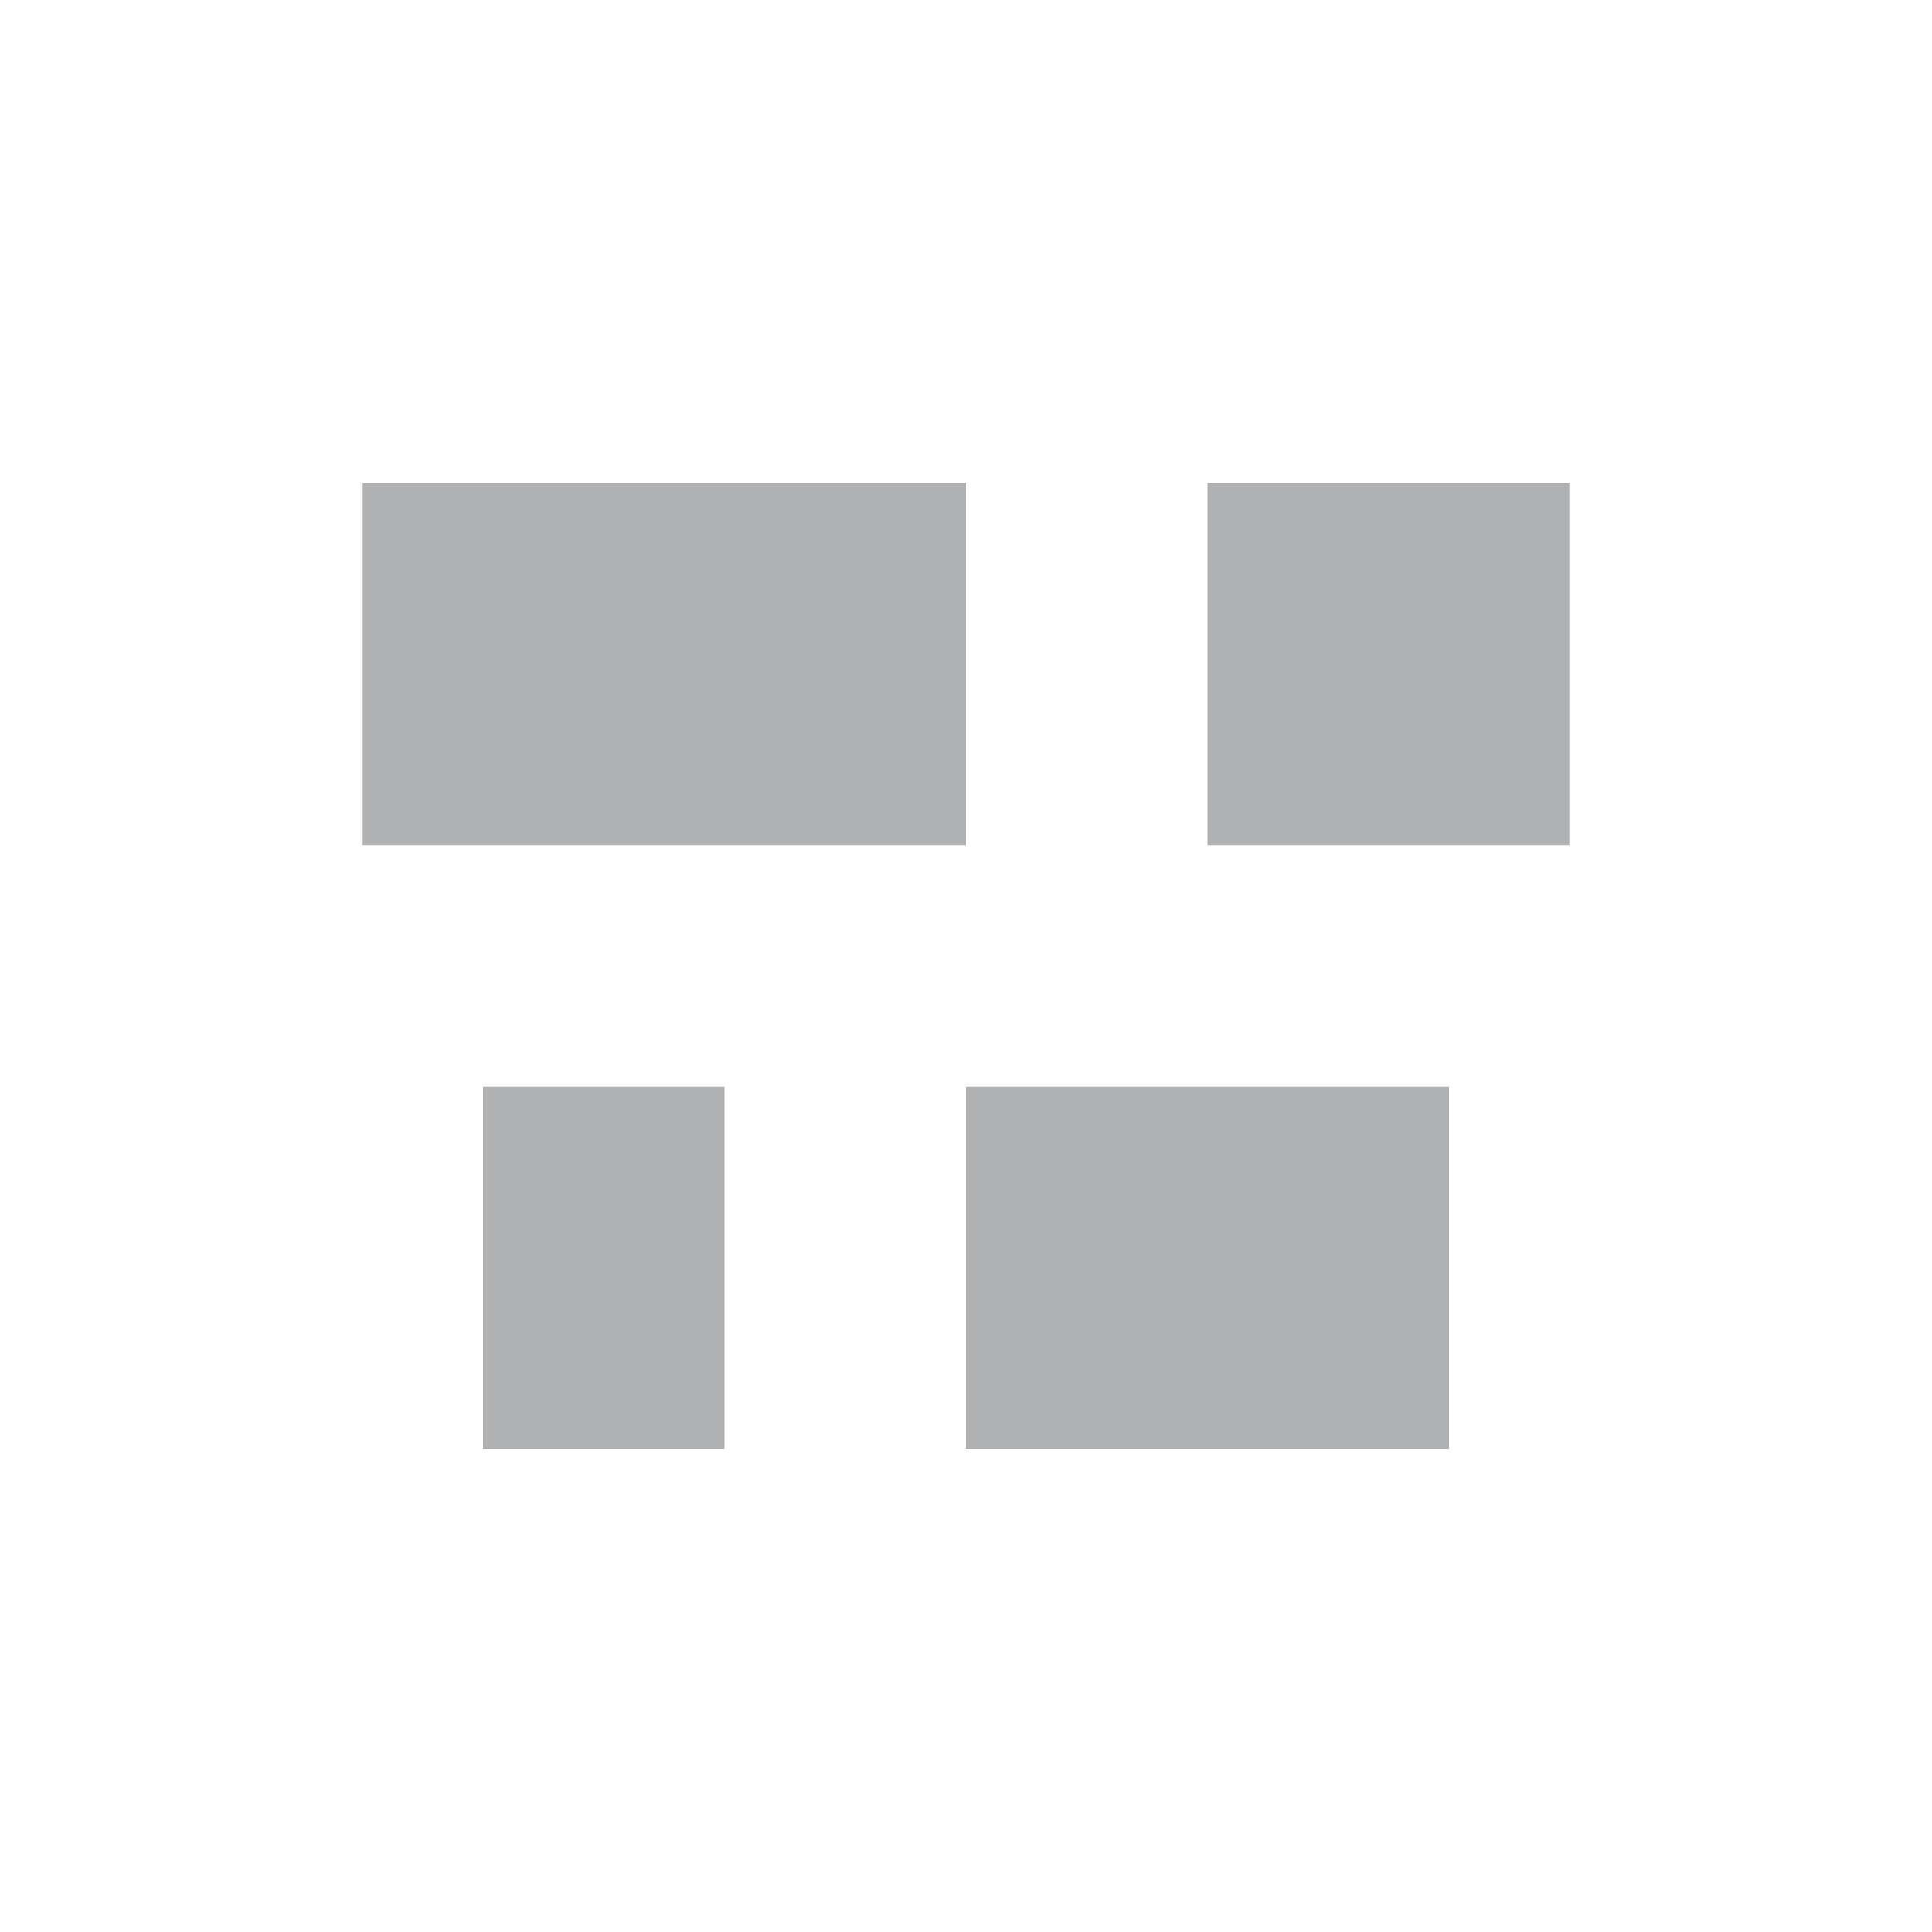
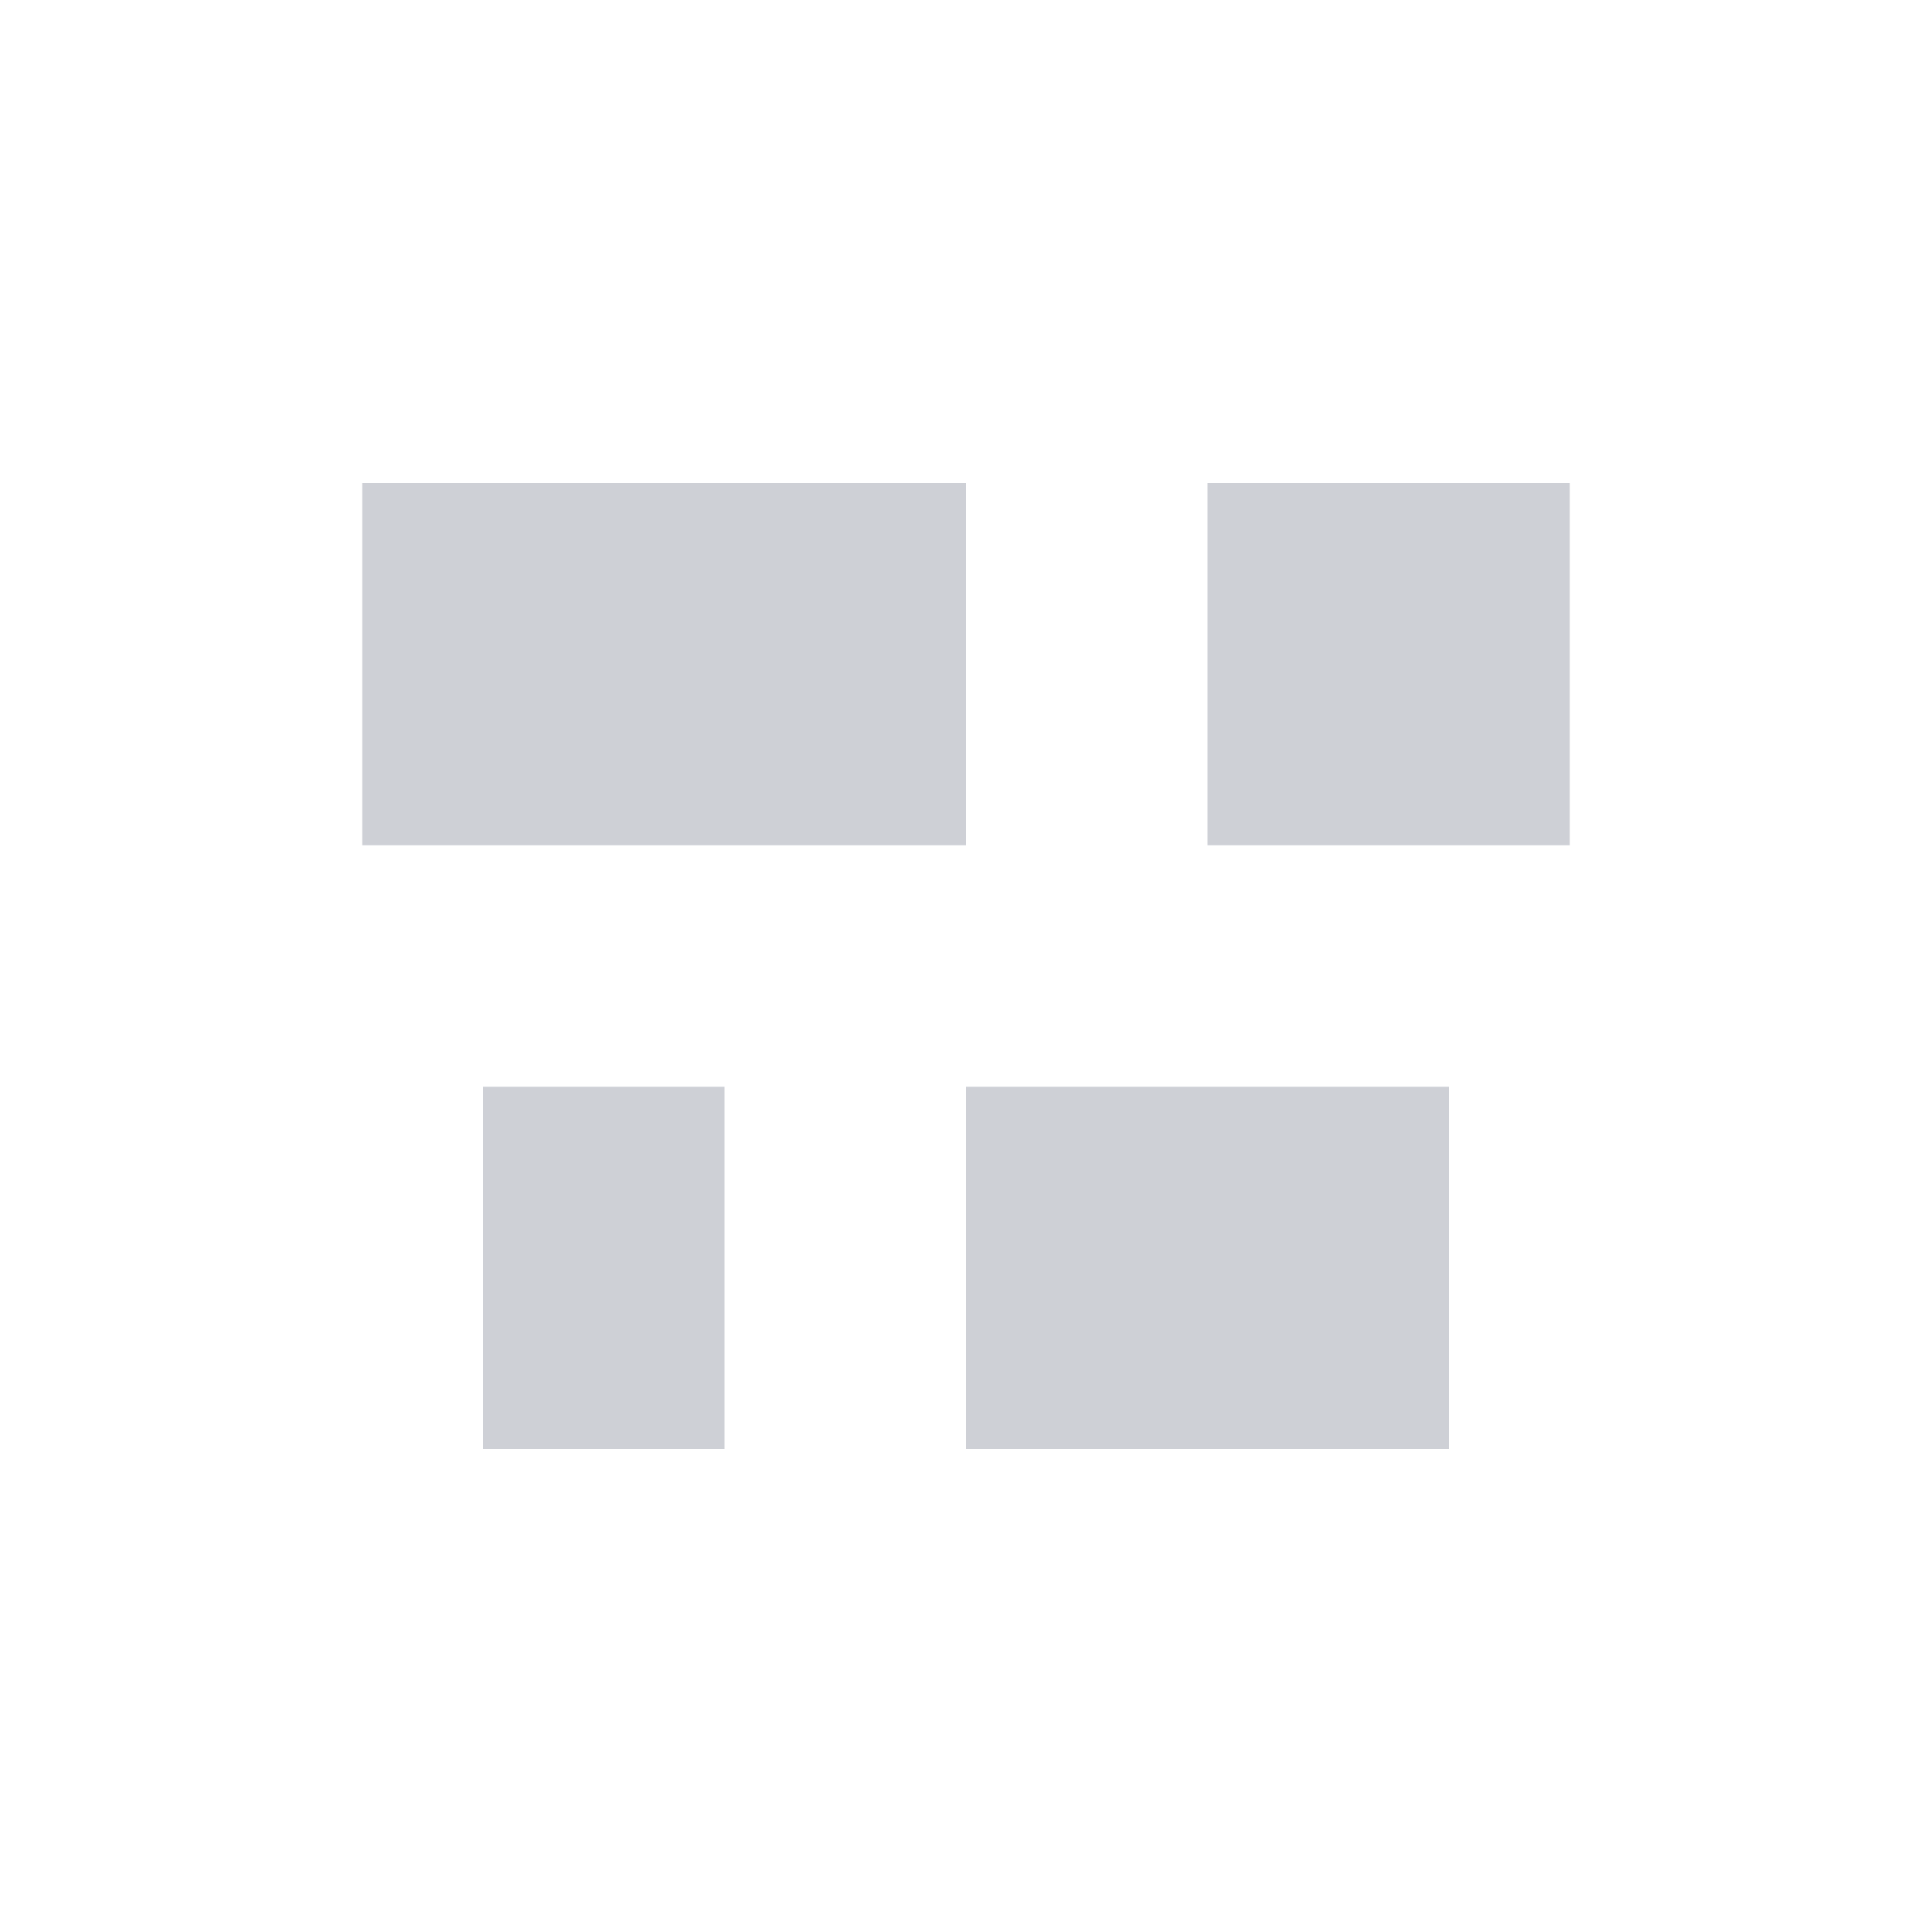
<svg xmlns="http://www.w3.org/2000/svg" width="16" height="16" viewBox="0 0 16 16">
-   <rect width="5" height="3" x="3" y="4" fill="#AFB1B3" />
-   <rect width="3" height="3" x="10" y="4" fill="#AFB1B3" />
-   <rect width="2" height="3" x="4" y="9" fill="#AFB1B3" />
-   <rect width="4" height="3" x="8" y="9" fill="#AFB1B3" />
+   <rect width="5" height="3" x="3" y="4" fill="#CED0D6" />
+   <rect width="3" height="3" x="10" y="4" fill="#CED0D6" />
+   <rect width="2" height="3" x="4" y="9" fill="#CED0D6" />
+   <rect width="4" height="3" x="8" y="9" fill="#CED0D6" />
</svg>
